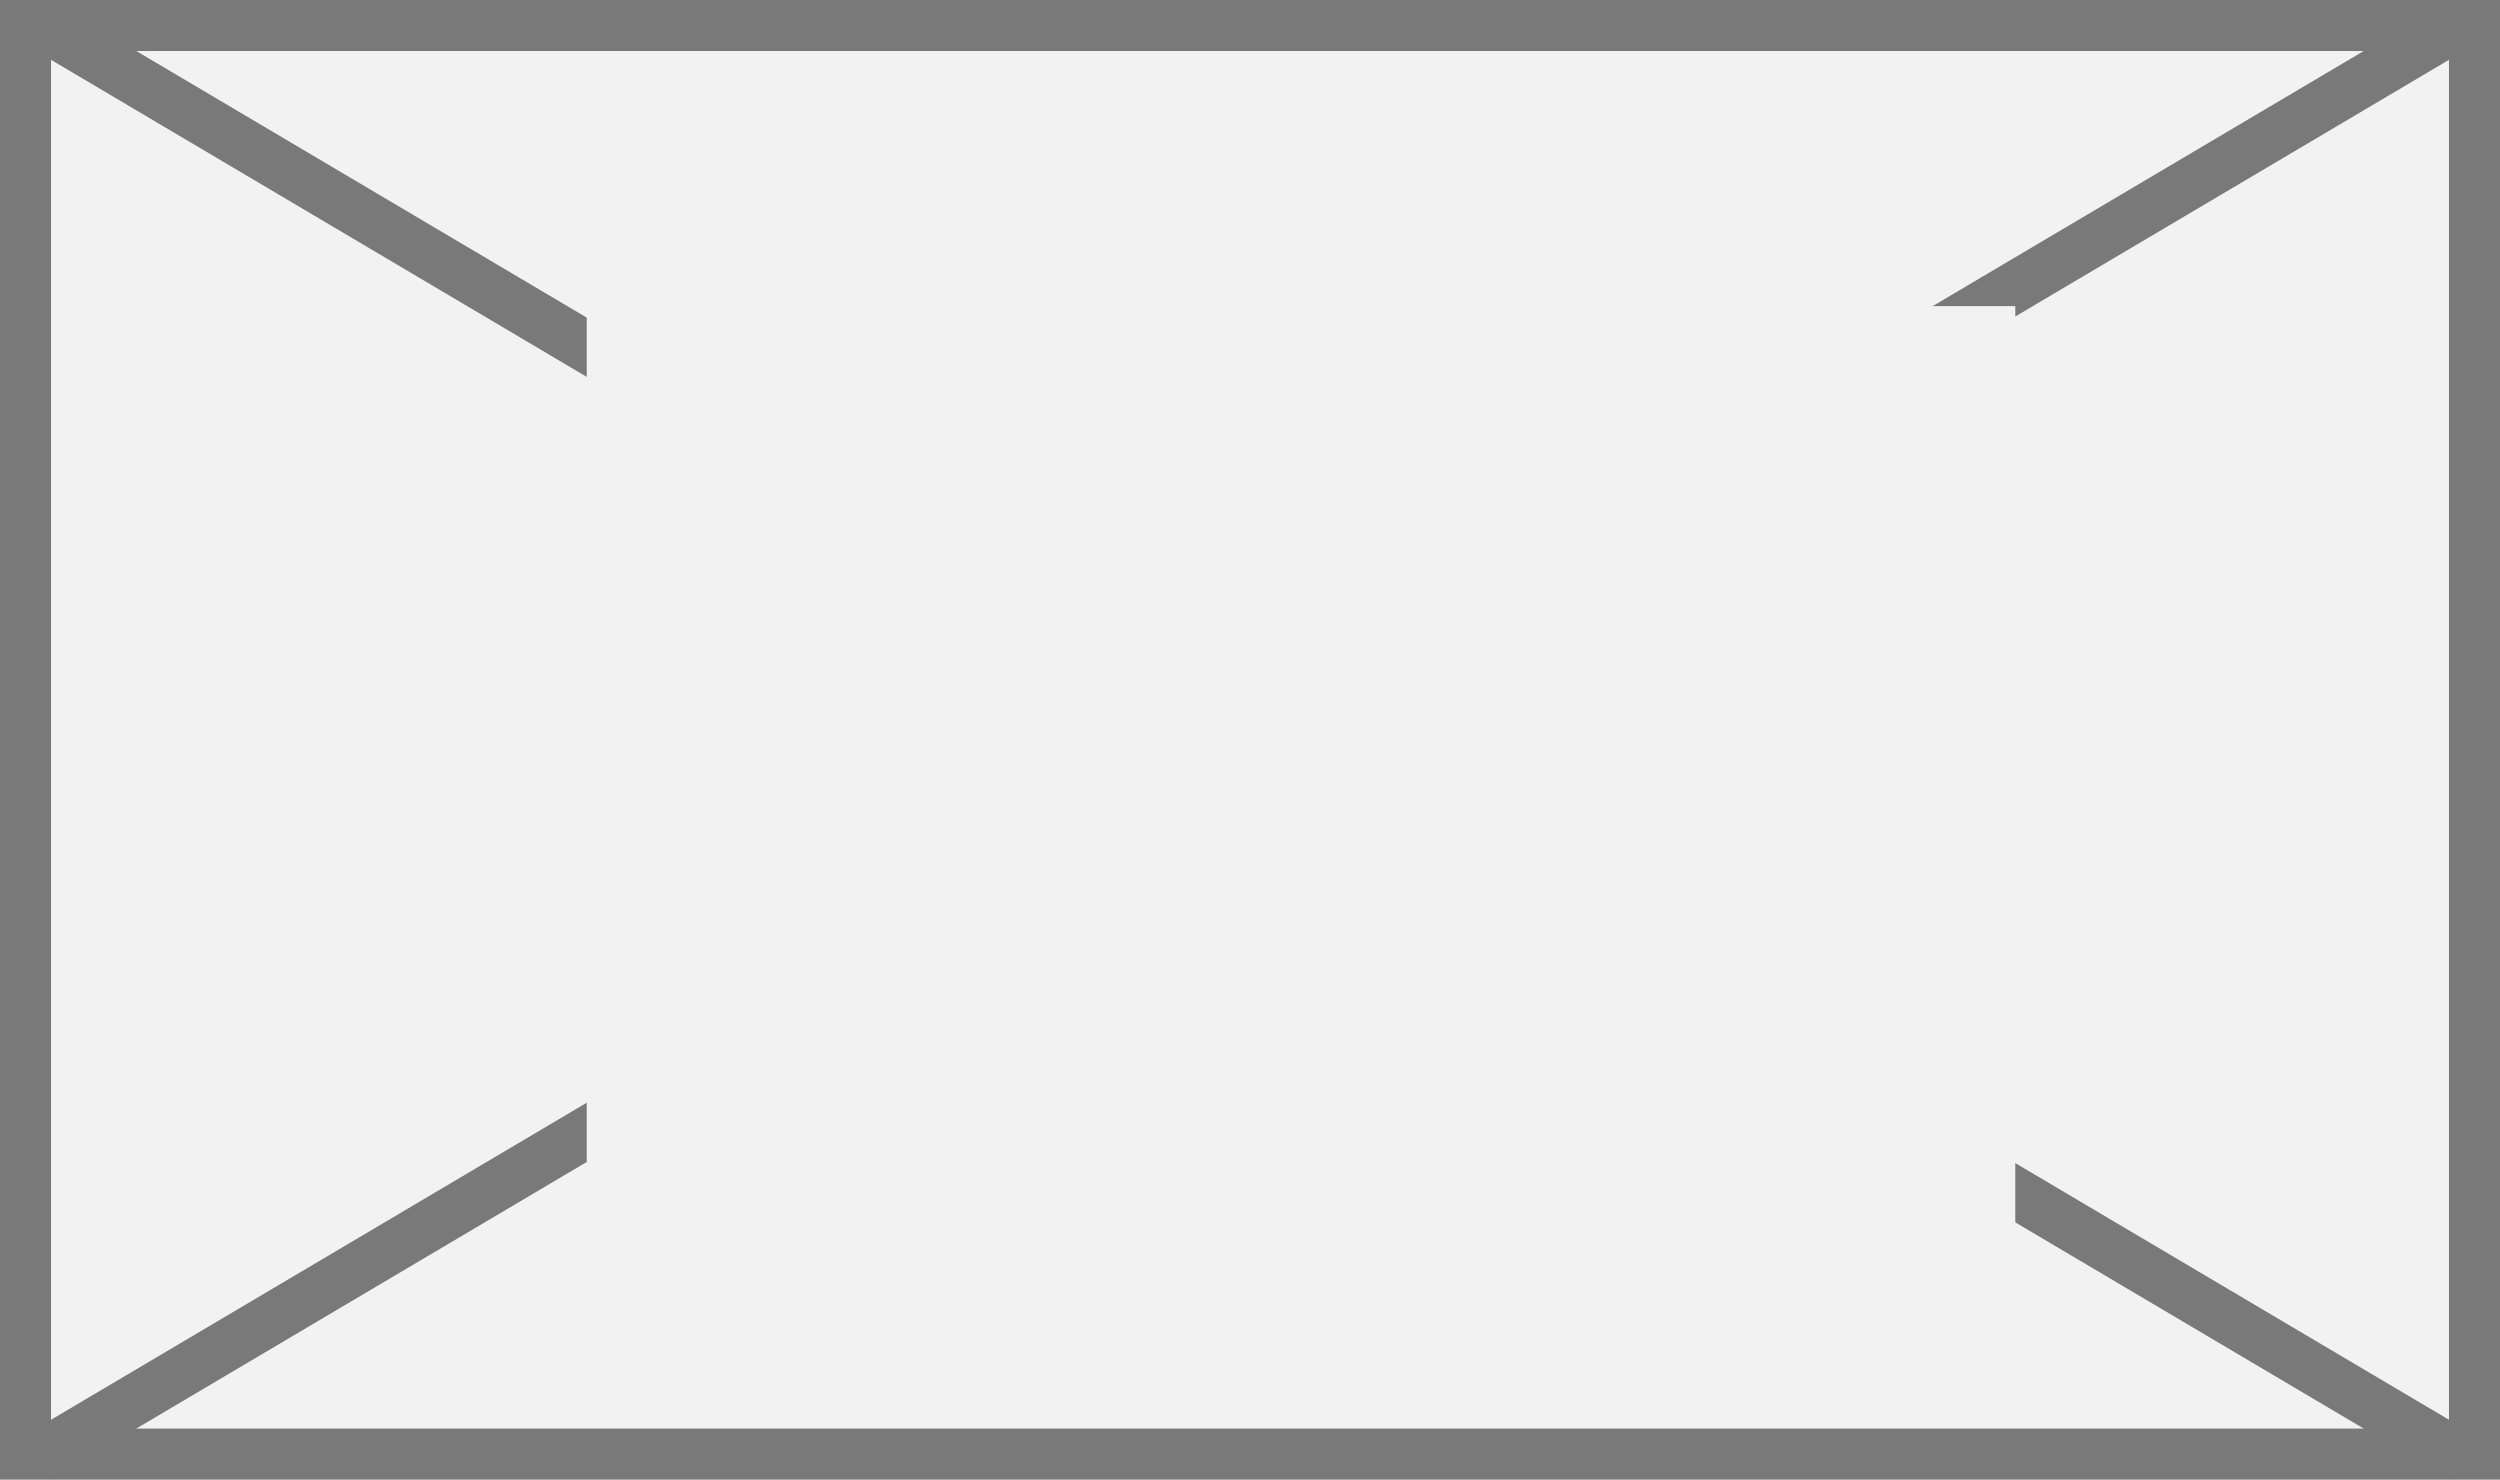
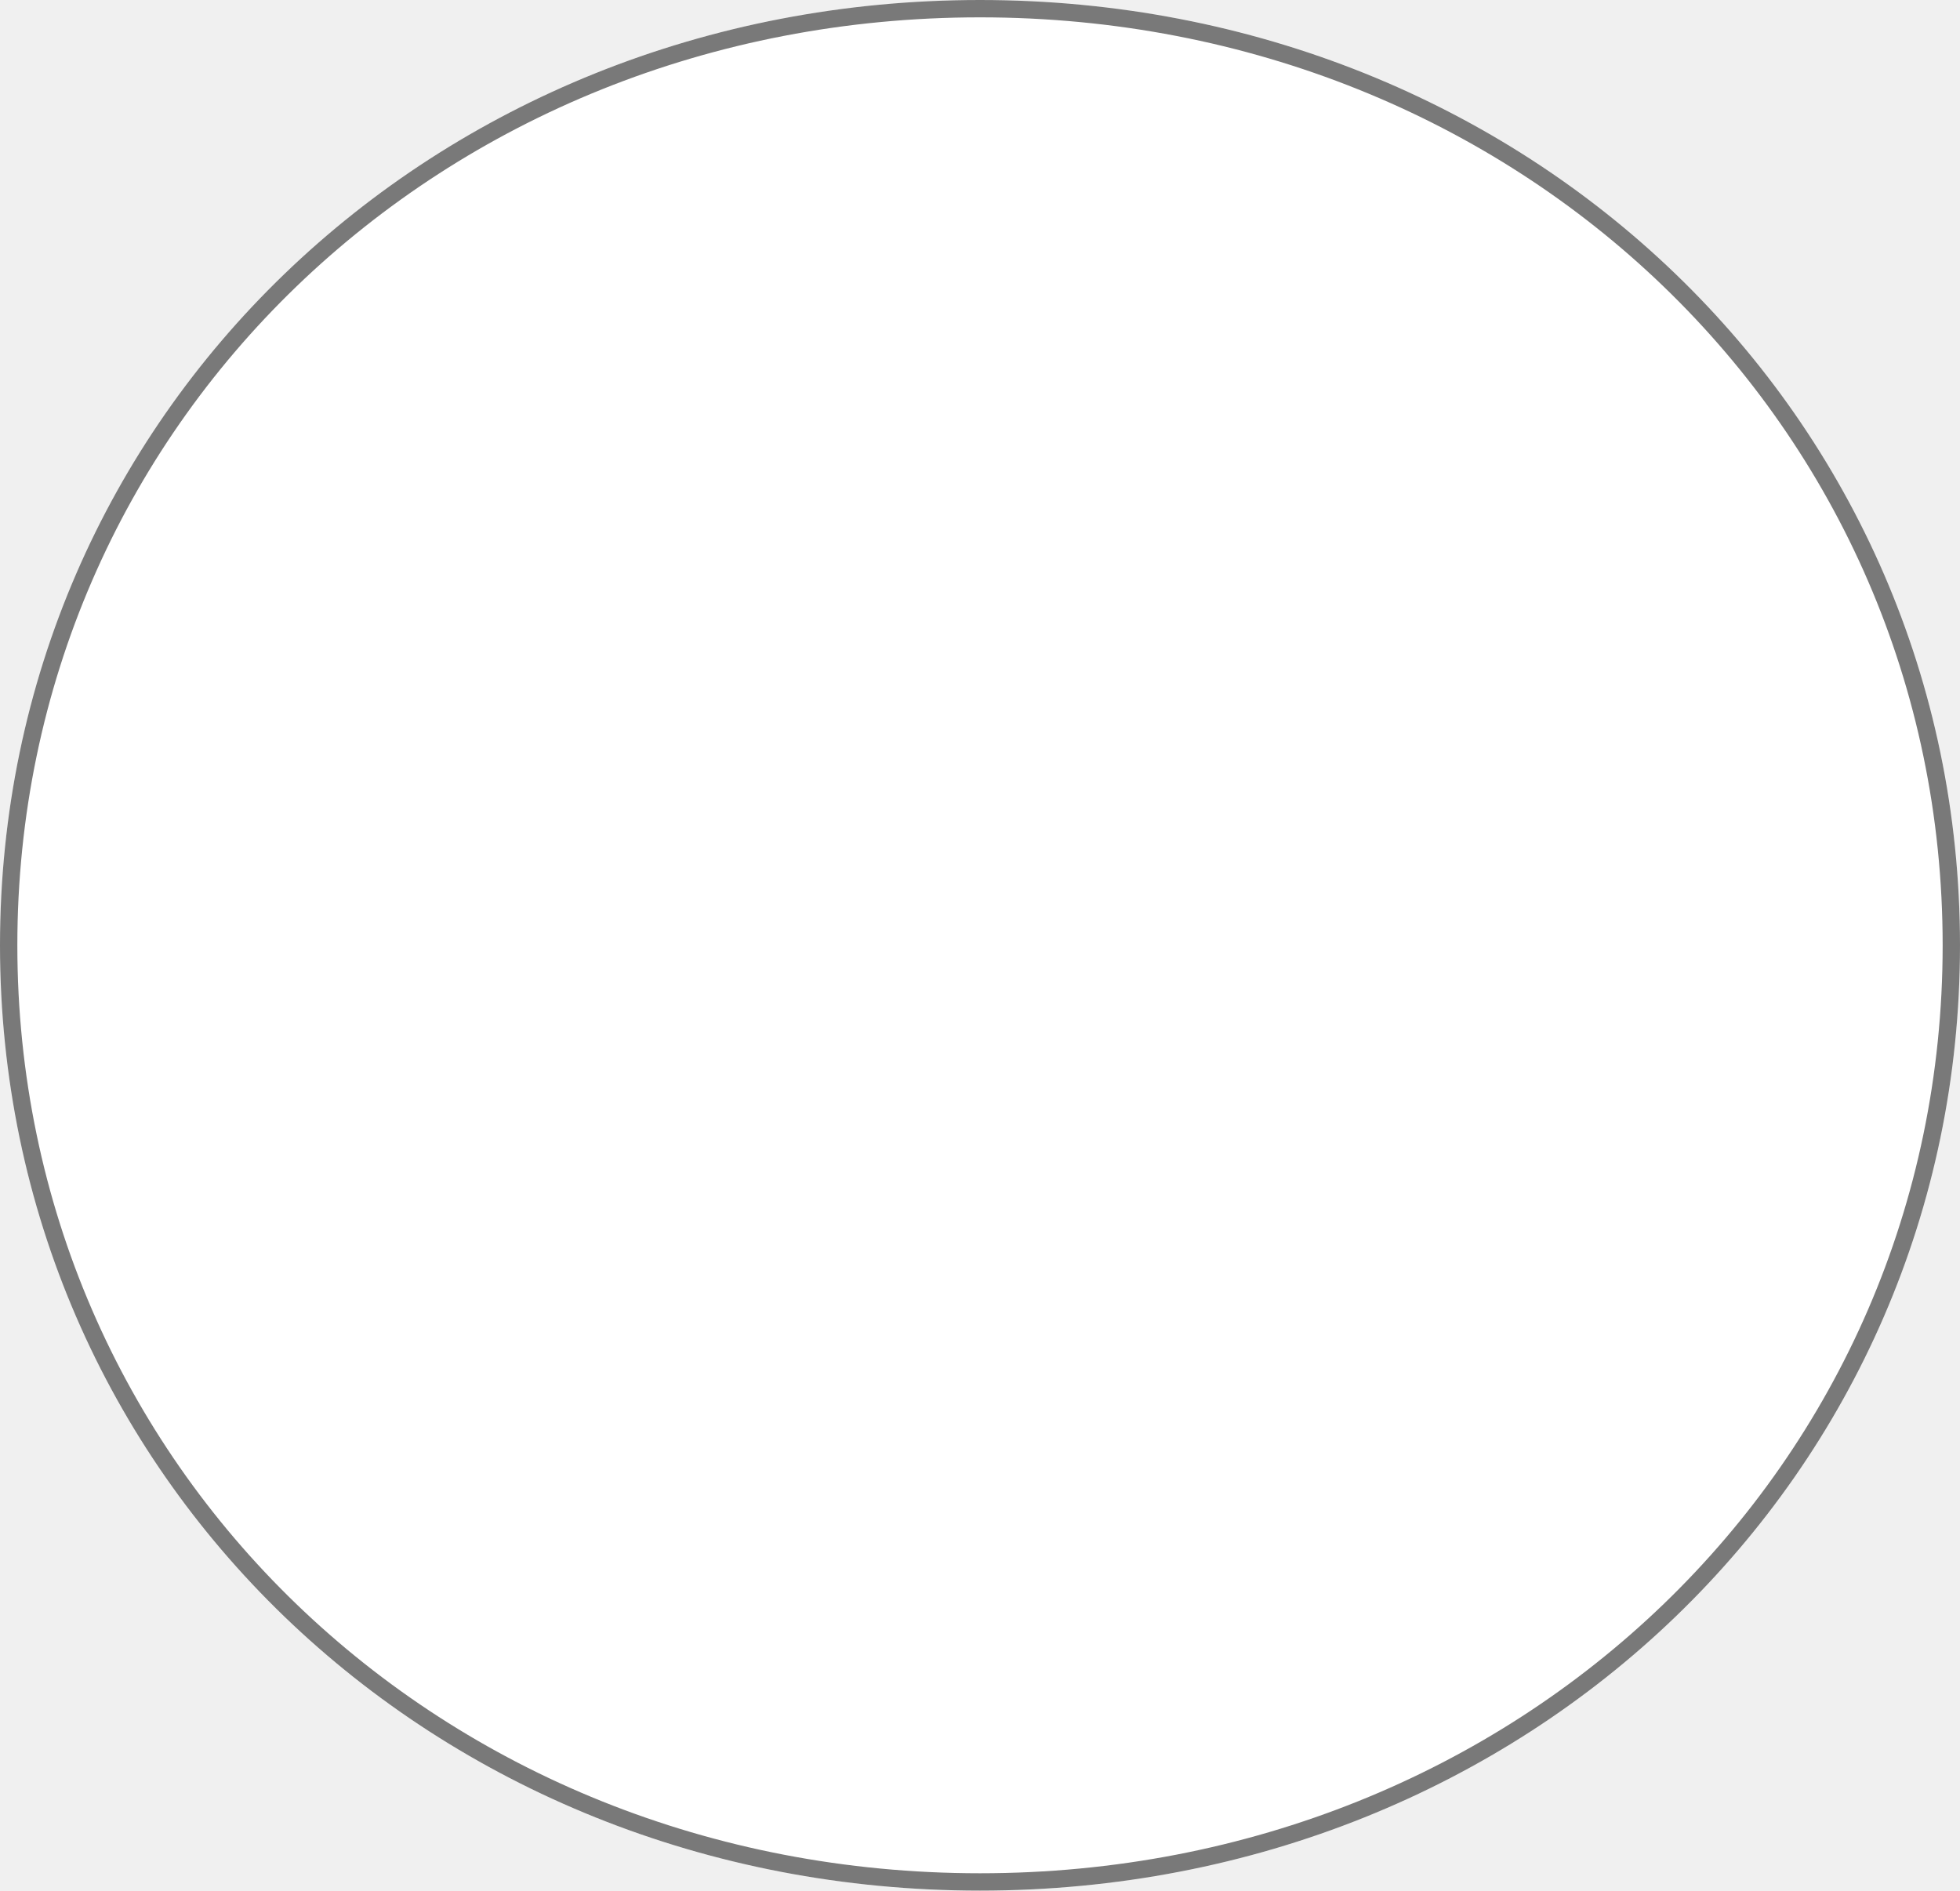
- <svg xmlns="http://www.w3.org/2000/svg" version="1.1" width="49px" height="29px">
-   <defs>
-     <mask fill="white" id="clip138">
-       <path d="M 262.5 491  L 290.5 491  L 290.5 510  L 262.5 510  Z M 251 485  L 300 485  L 300 514  L 251 514  Z " fill-rule="evenodd" />
-     </mask>
-   </defs>
-   <g transform="matrix(1 0 0 1 -251 -485 )">
-     <path d="M 251.5 485.5  L 299.5 485.5  L 299.5 513.5  L 251.5 513.5  L 251.5 485.5  Z " fill-rule="nonzero" fill="#f2f2f2" stroke="none" />
-     <path d="M 251.5 485.5  L 299.5 485.5  L 299.5 513.5  L 251.5 513.5  L 251.5 485.5  Z " stroke-width="1" stroke="#797979" fill="none" />
-     <path d="M 251.727 485.43  L 299.273 513.57  M 299.273 485.43  L 251.727 513.57  " stroke-width="1" stroke="#797979" fill="none" mask="url(#clip138)" />
+ <svg xmlns="http://www.w3.org/2000/svg" version="1.1" width="113px" height="109px">
+   <g transform="matrix(1 0 0 1 -141 -270 )">
+     <path d="M 197.5 270  C 229.14 270  254 293.98  254 324.5  C 254 355.02  229.14 379  197.5 379  C 165.86 379  141 355.02  141 324.5  C 141 293.98  165.86 270  197.5 270  Z " fill-rule="nonzero" fill="#ffffff" stroke="none" />
+     <path d="M 197.5 270.5  C 228.86 270.5  253.5 294.26  253.5 324.5  C 253.5 354.74  228.86 378.5  197.5 378.5  C 166.14 378.5  141.5 354.74  141.5 324.5  C 141.5 294.26  166.14 270.5  197.5 270.5  Z " stroke-width="1" stroke="#797979" fill="none" />
  </g>
</svg>
